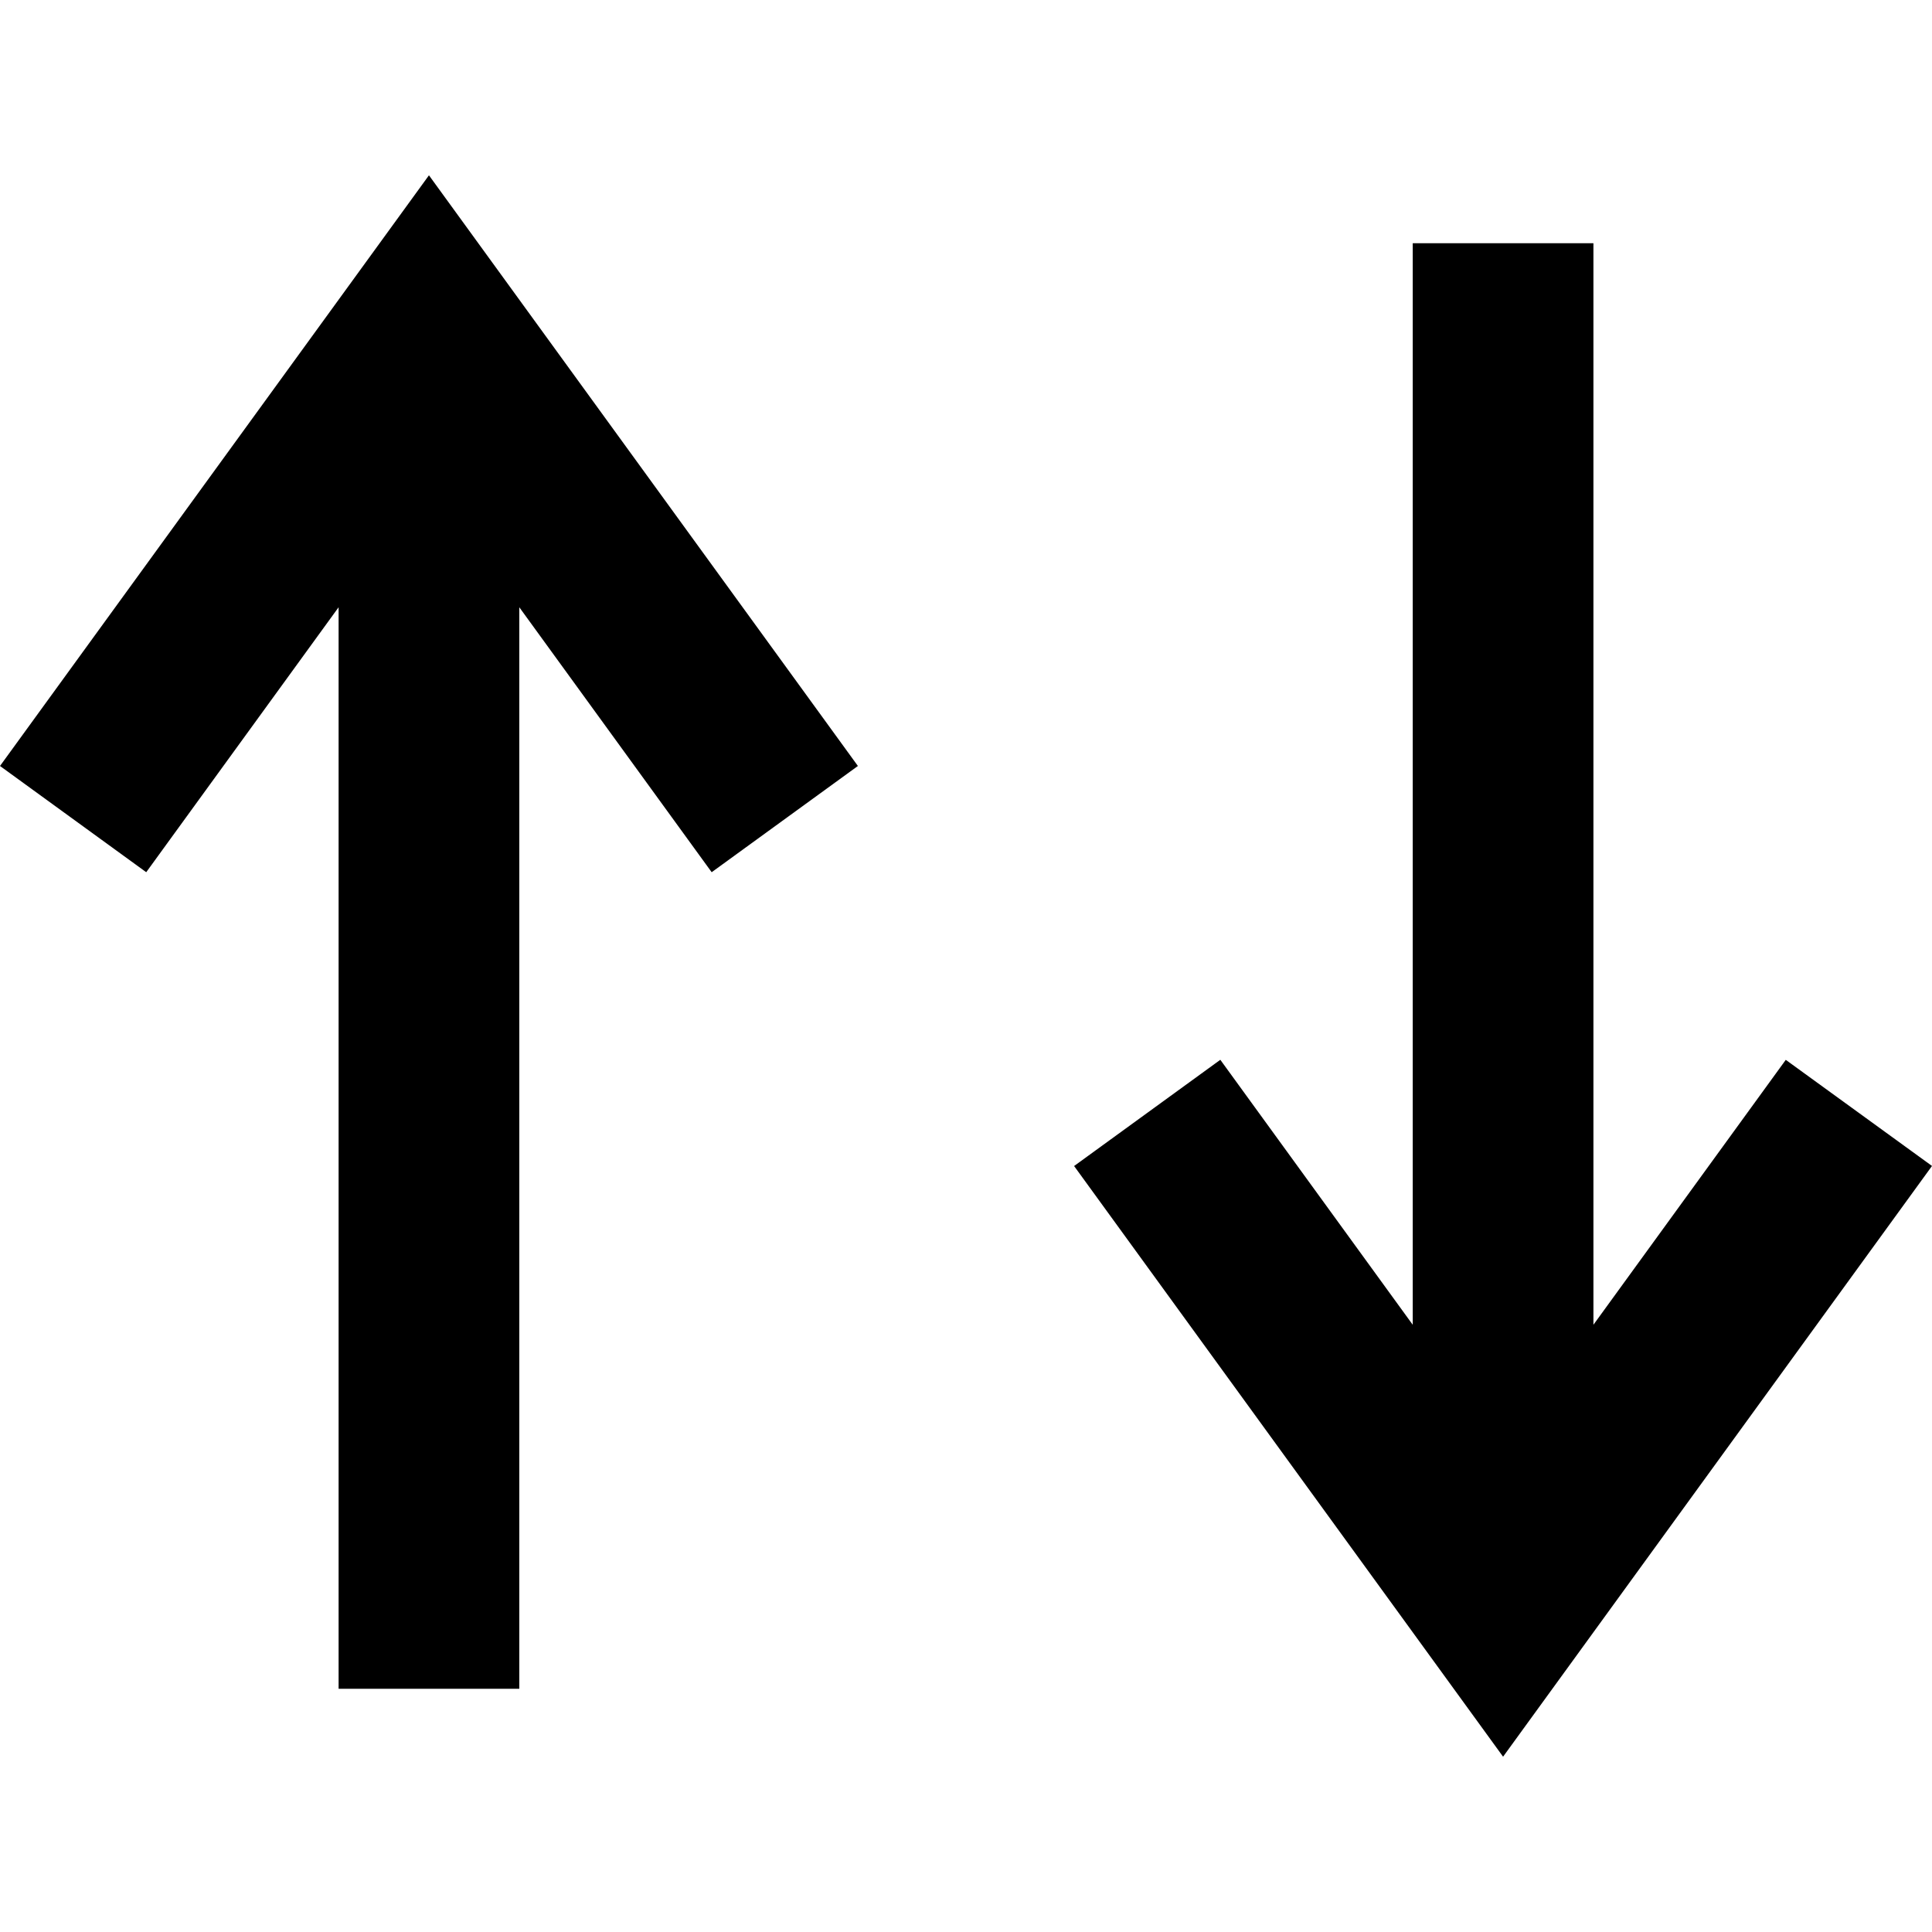
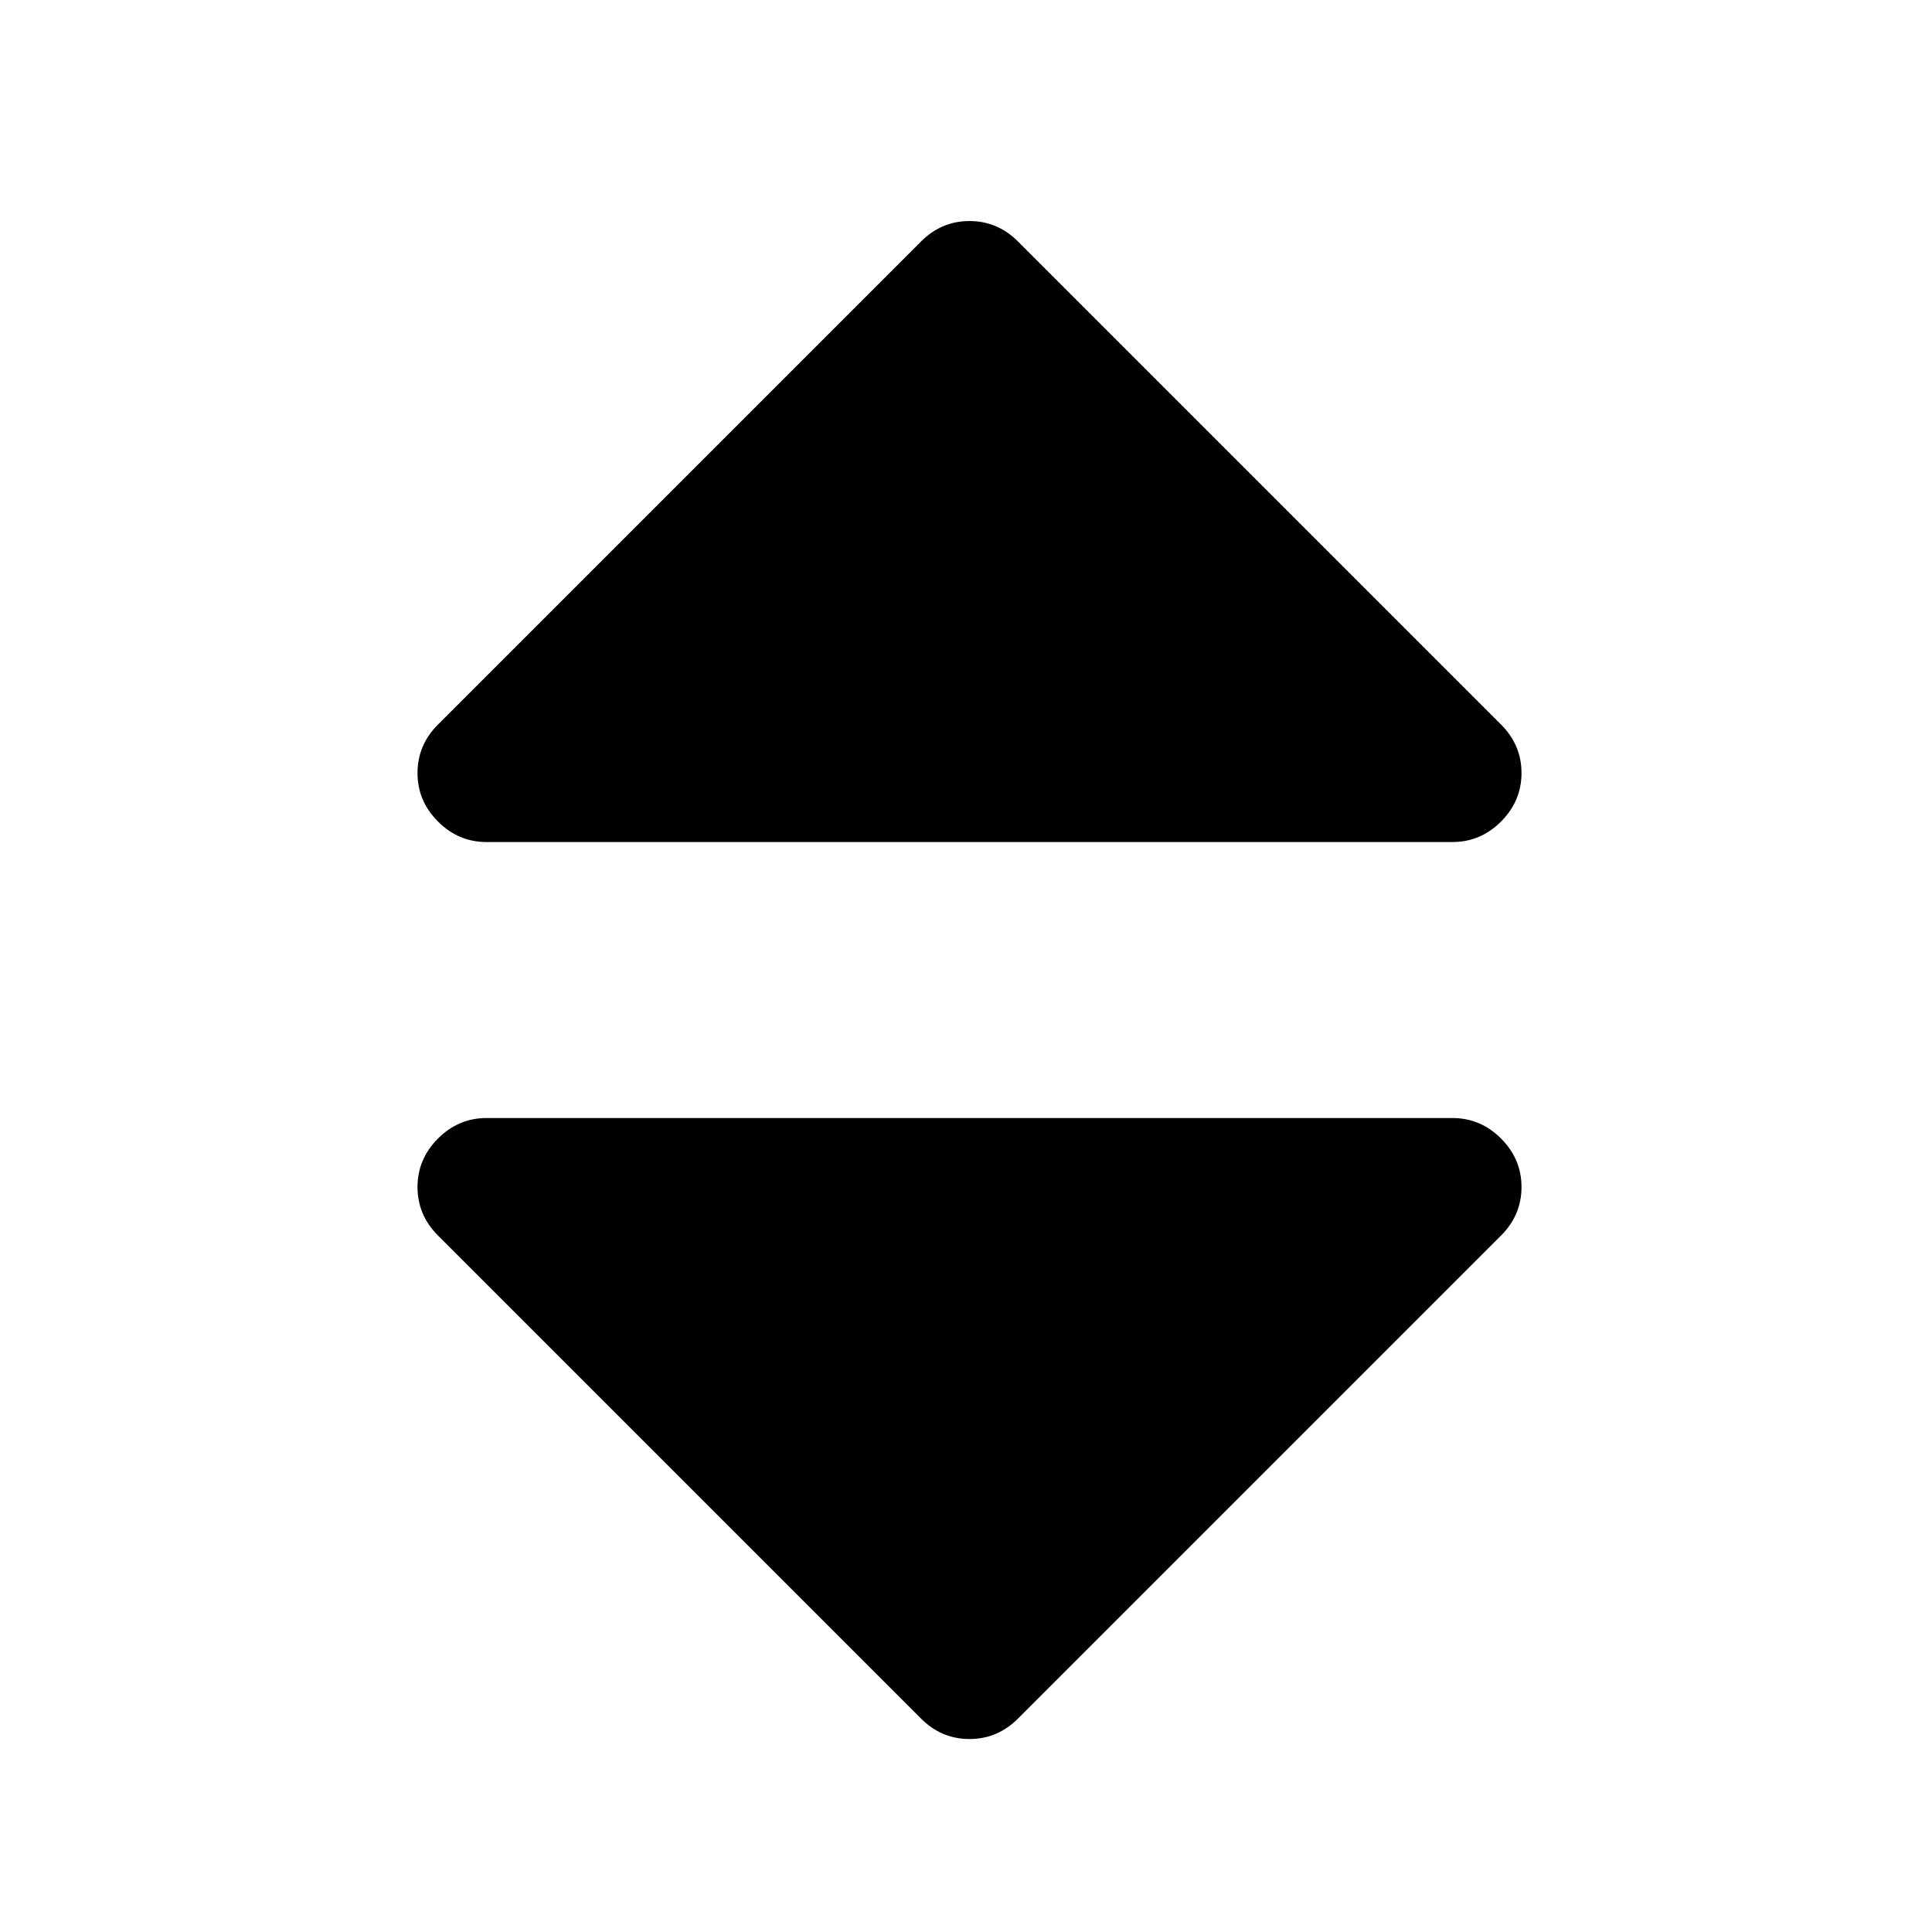
- <svg xmlns="http://www.w3.org/2000/svg" version="1.1" id="Capa_1" x="0px" y="0px" viewBox="0 0 490 490" style="enable-background:new 0 0 490 490;" xml:space="preserve">
-   <g>
-     <polygon points="85.877,154.014 85.877,428.309 131.706,428.309 131.706,154.014 180.497,221.213 217.584,194.27 108.792,44.46    0,194.27 37.087,221.213  " />
-     <polygon points="404.13,335.988 404.13,61.691 358.301,61.691 358.301,335.99 309.503,268.787 272.416,295.73 381.216,445.54    490,295.715 452.913,268.802  " />
+ <svg xmlns="http://www.w3.org/2000/svg" viewBox="0 -256 1792 1792" id="svg3001" version="1.1" width="100%" height="100%">
+   <defs id="defs3009" />
+   <g transform="matrix(1,0,0,-1,387.2542,1293.017)" id="g3003">
+     <path d="m 1024,448 q 0,-26 -19,-45 L 557,-45 q -19,-19 -45,-19 -26,0 -45,19 L 19,403 q -19,19 -19,45 0,26 19,45 19,19 45,19 h 896 q 26,0 45,-19 19,-19 19,-45 z m 0,384 q 0,-26 -19,-45 -19,-19 -45,-19 H 64 q -26,0 -45,19 -19,19 -19,45 0,26 19,45 l 448,448 q 19,19 45,19 26,0 45,-19 l 448,-448 q 19,-19 19,-45 z" id="path3005" style="fill:currentColor" />
  </g>
-   <g>
- </g>
-   <g>
- </g>
-   <g>
- </g>
-   <g>
- </g>
-   <g>
- </g>
-   <g>
- </g>
-   <g>
- </g>
-   <g>
- </g>
-   <g>
- </g>
-   <g>
- </g>
-   <g>
- </g>
-   <g>
- </g>
-   <g>
- </g>
-   <g>
- </g>
-   <g>
- </g>
</svg>
